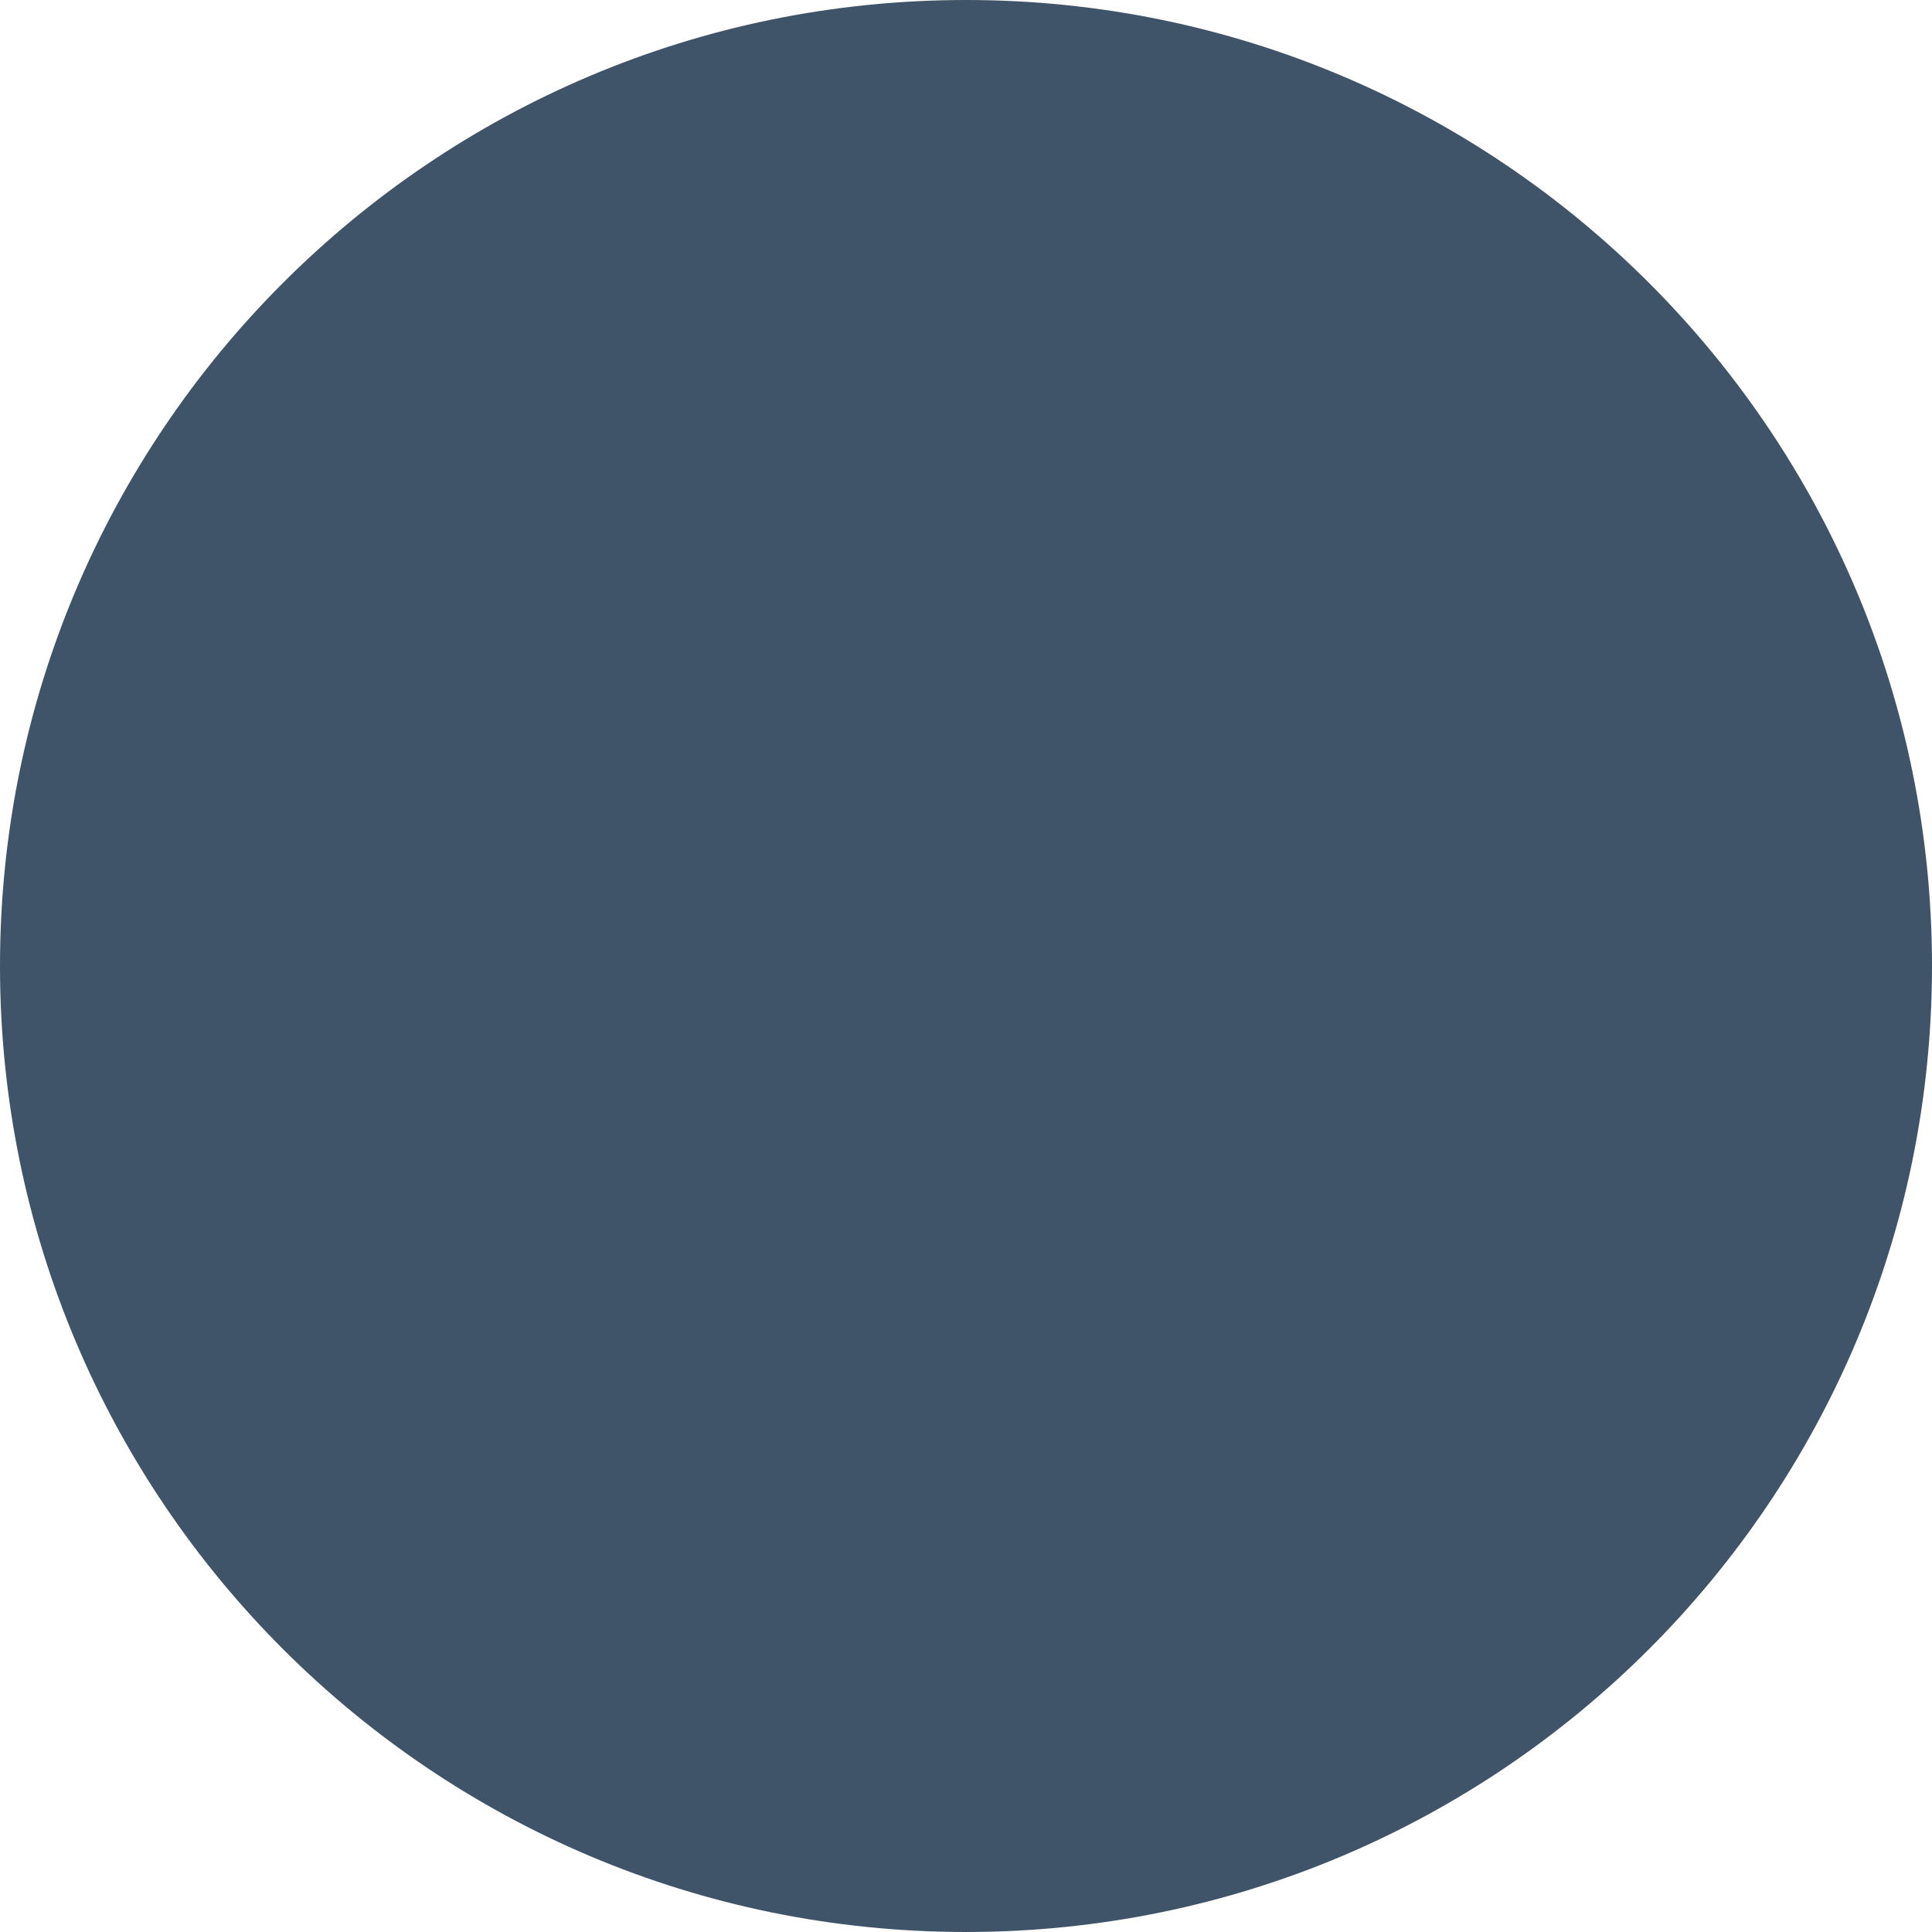
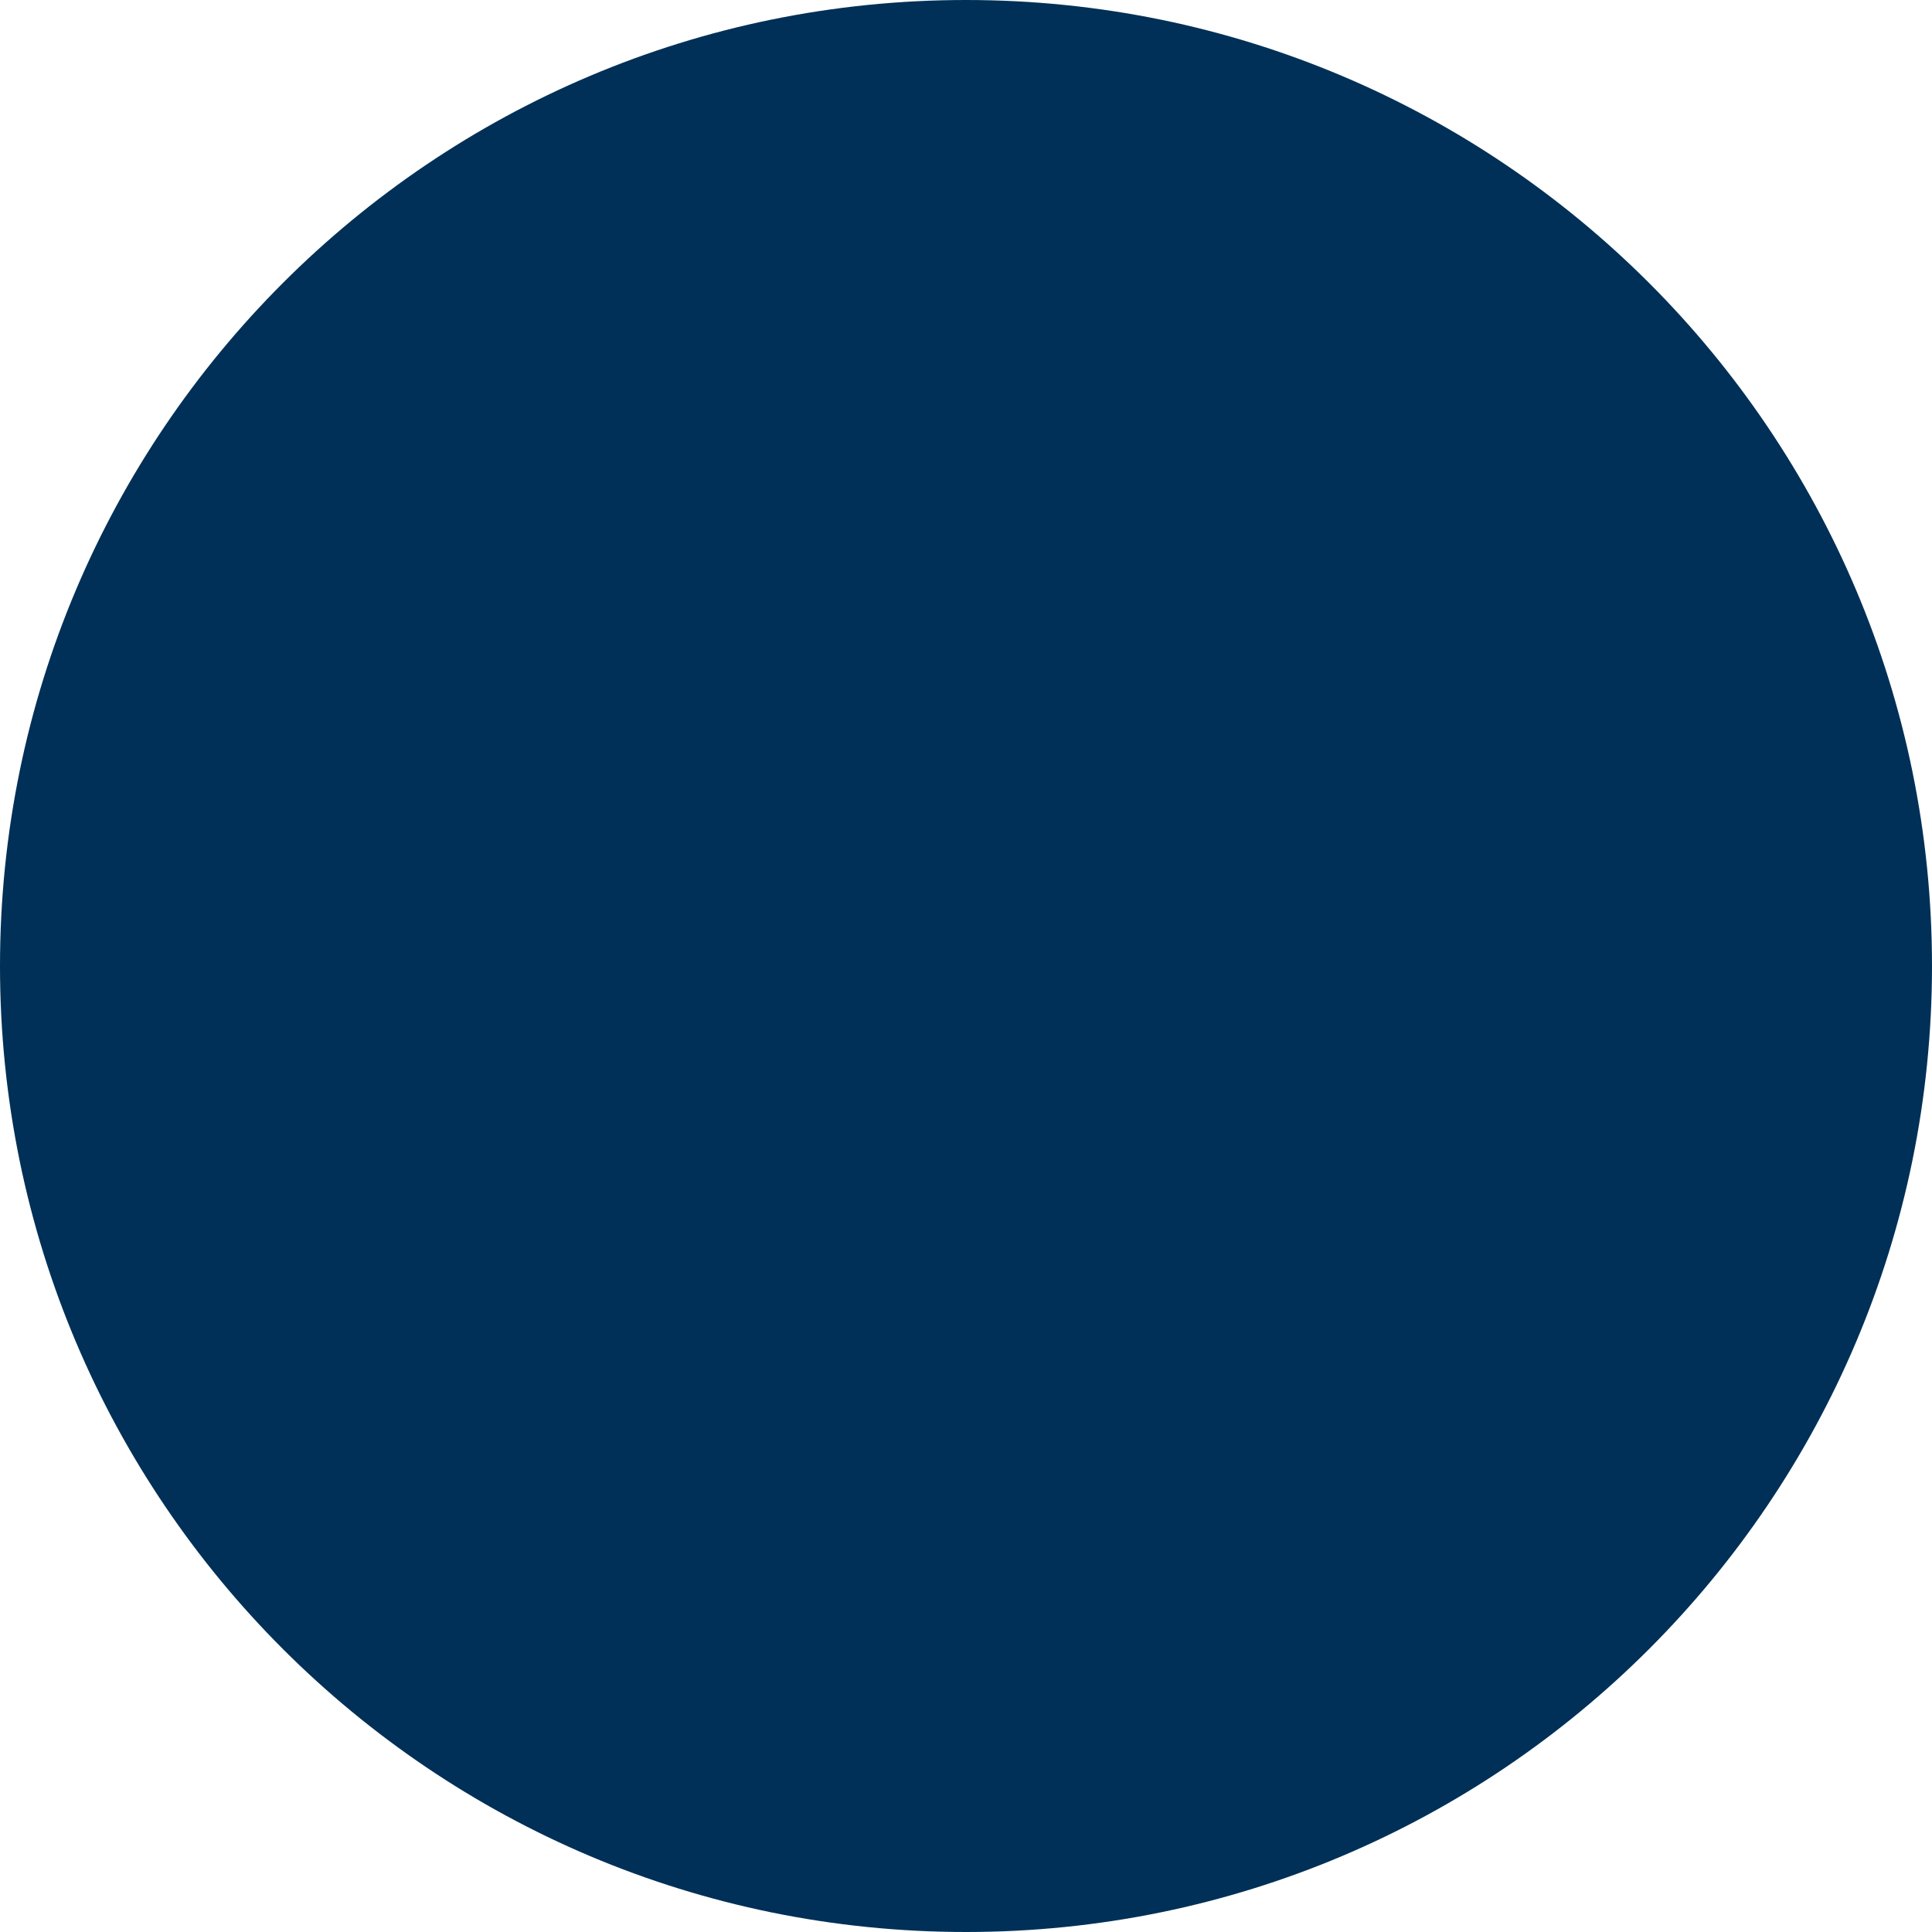
<svg xmlns="http://www.w3.org/2000/svg" width="25" height="25" viewBox="0 0 24.00 24.00" fill="none" stroke="#3F5468">
  <g id="SVGRepo_bgCarrier" stroke-width="0" transform="translate(0,0), scale(1)">
-     <rect x="0" y="0" width="24.00" height="24.00" rx="12" fill="#3F5468" strokewidth="0" />
+     <rect x="0" y="0" width="24.00" height="24.00" rx="12" fill="#003057" strokewidth="0" />
  </g>
  <g id="SVGRepo_tracerCarrier" stroke-linecap="round" stroke-linejoin="round" stroke="#CCCCCC" stroke-width="0.336" />
  <g id="SVGRepo_iconCarrier">
    <path d="M12 12H12.01M16 12H16.01M8 12H8.01M21 12C21 16.971 16.971 21 12 21C7.029 21 3 16.971 3 12C3 7.029 7.029 3 12 3C16.971 3 21 7.029 21 12Z" stroke="#000000" stroke-width="0" stroke-linecap="round" stroke-linejoin="round" />
  </g>
</svg>
